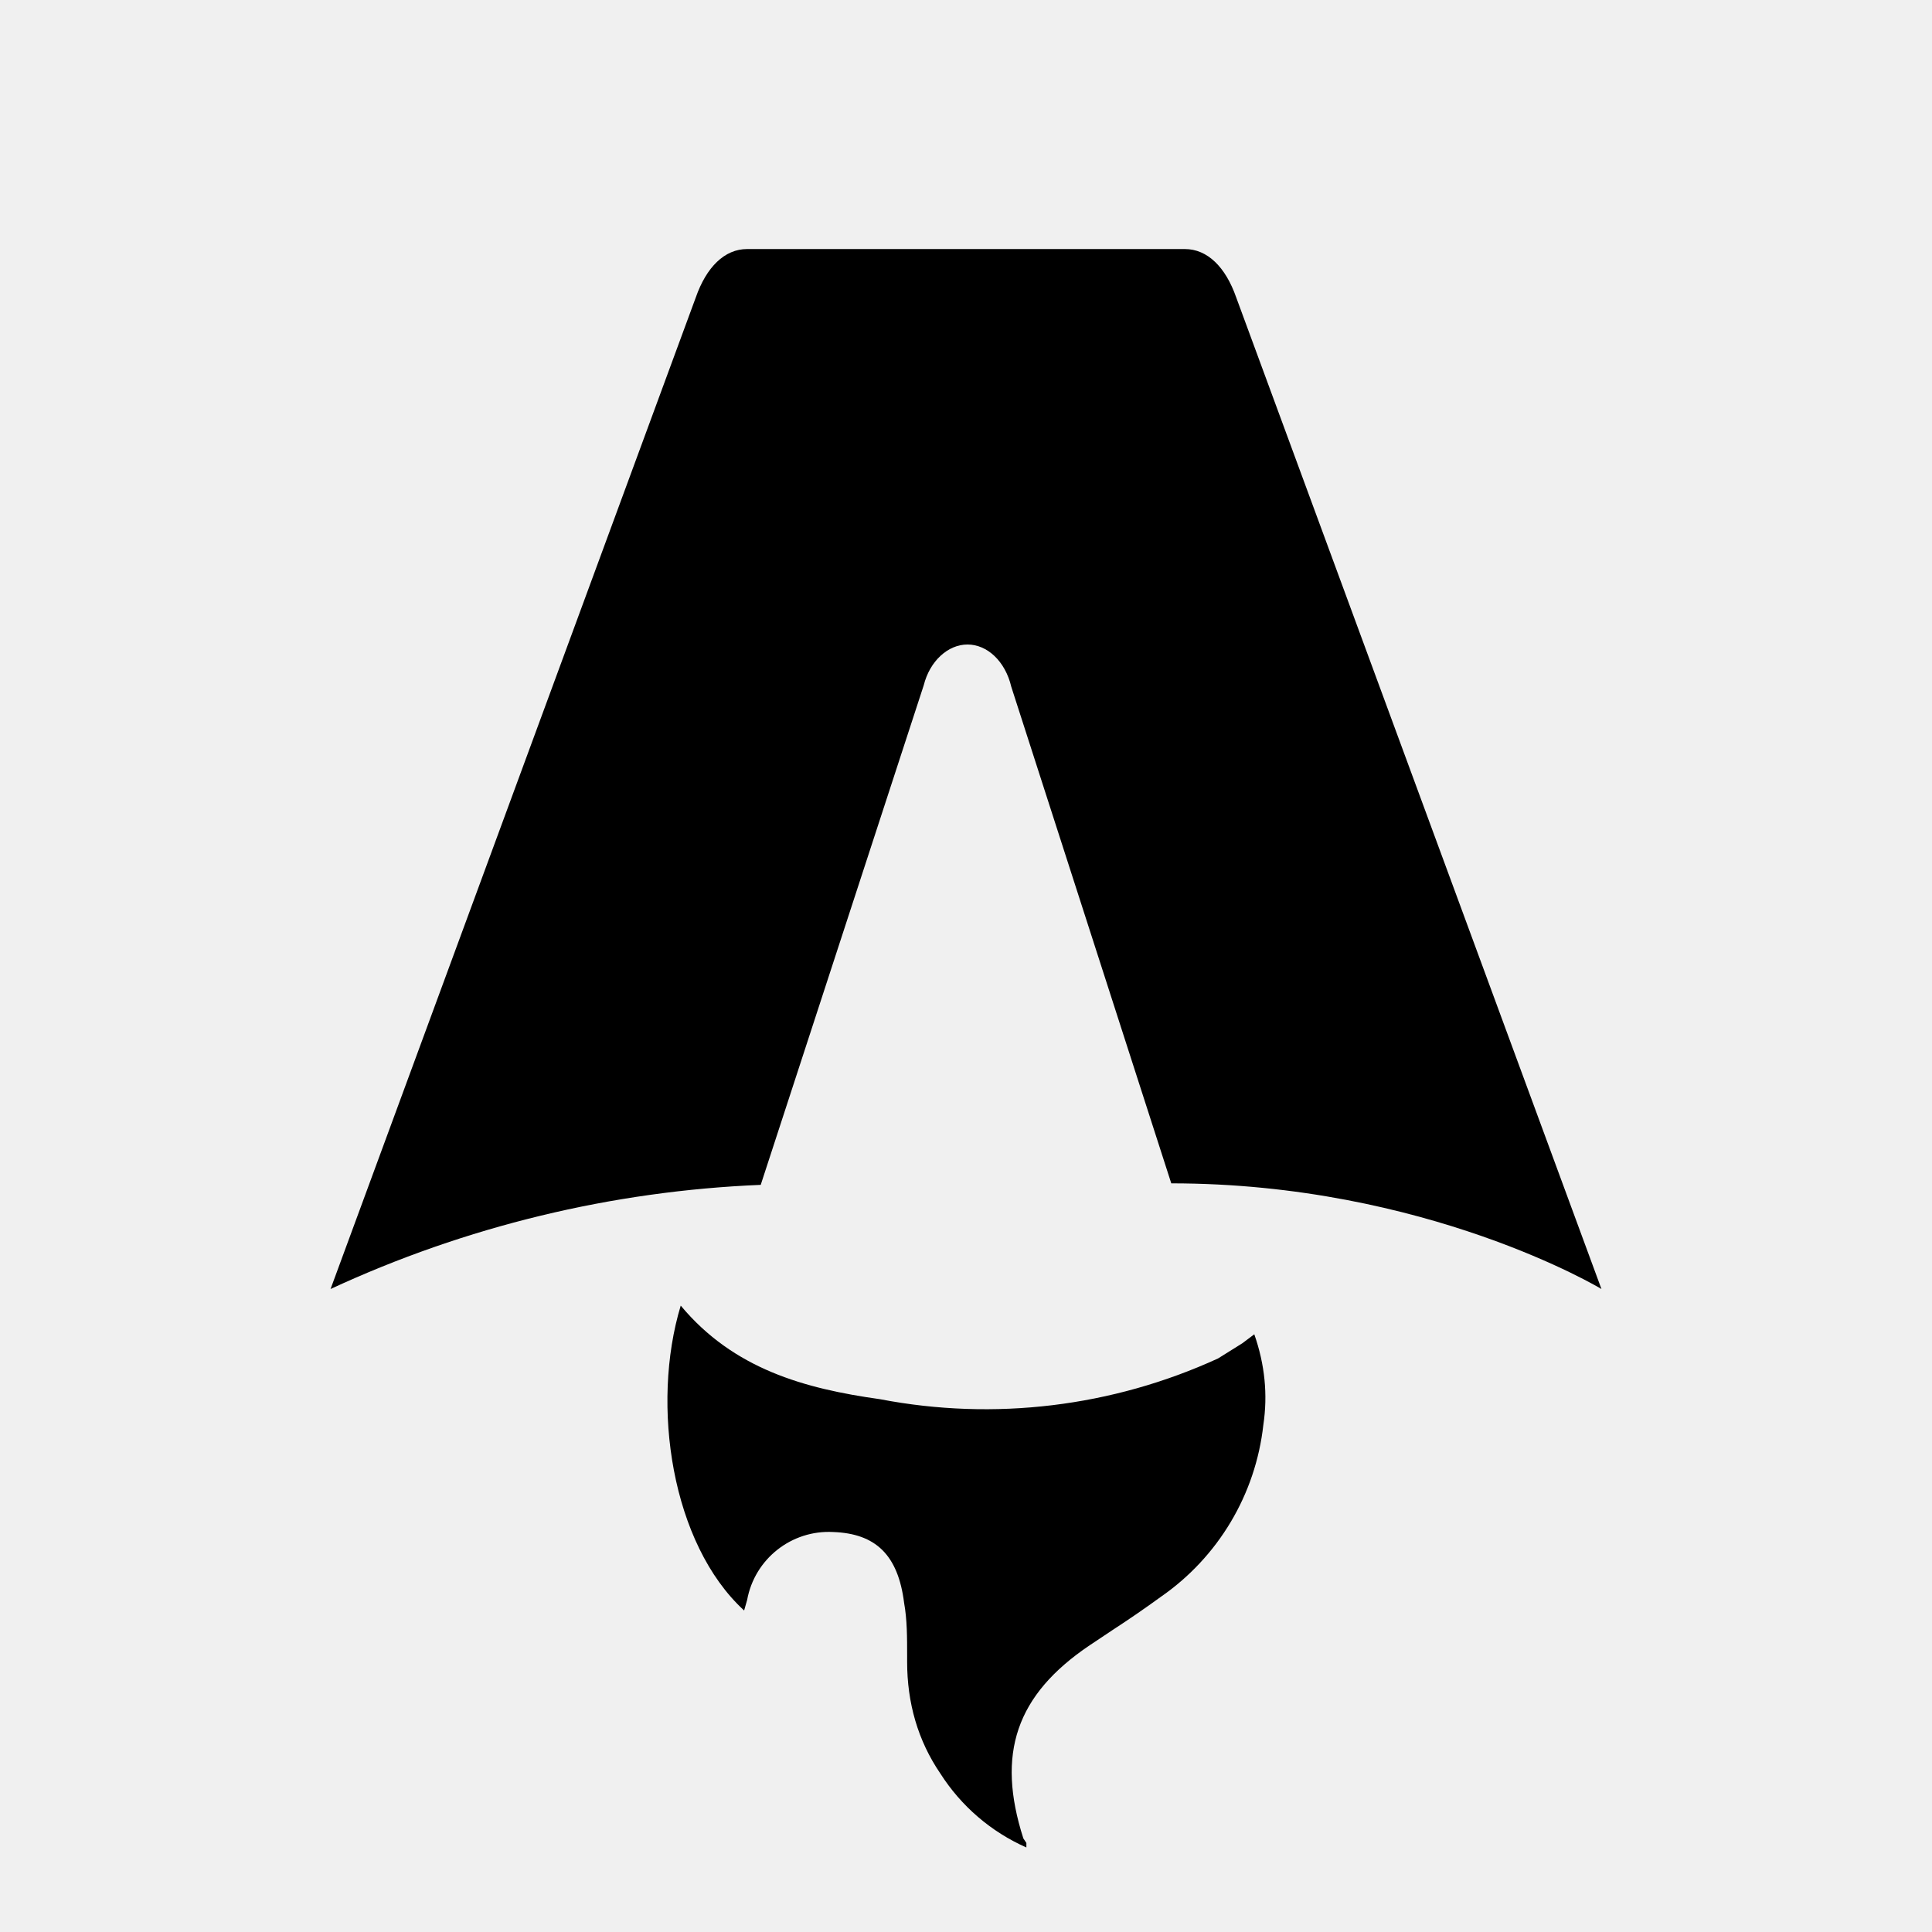
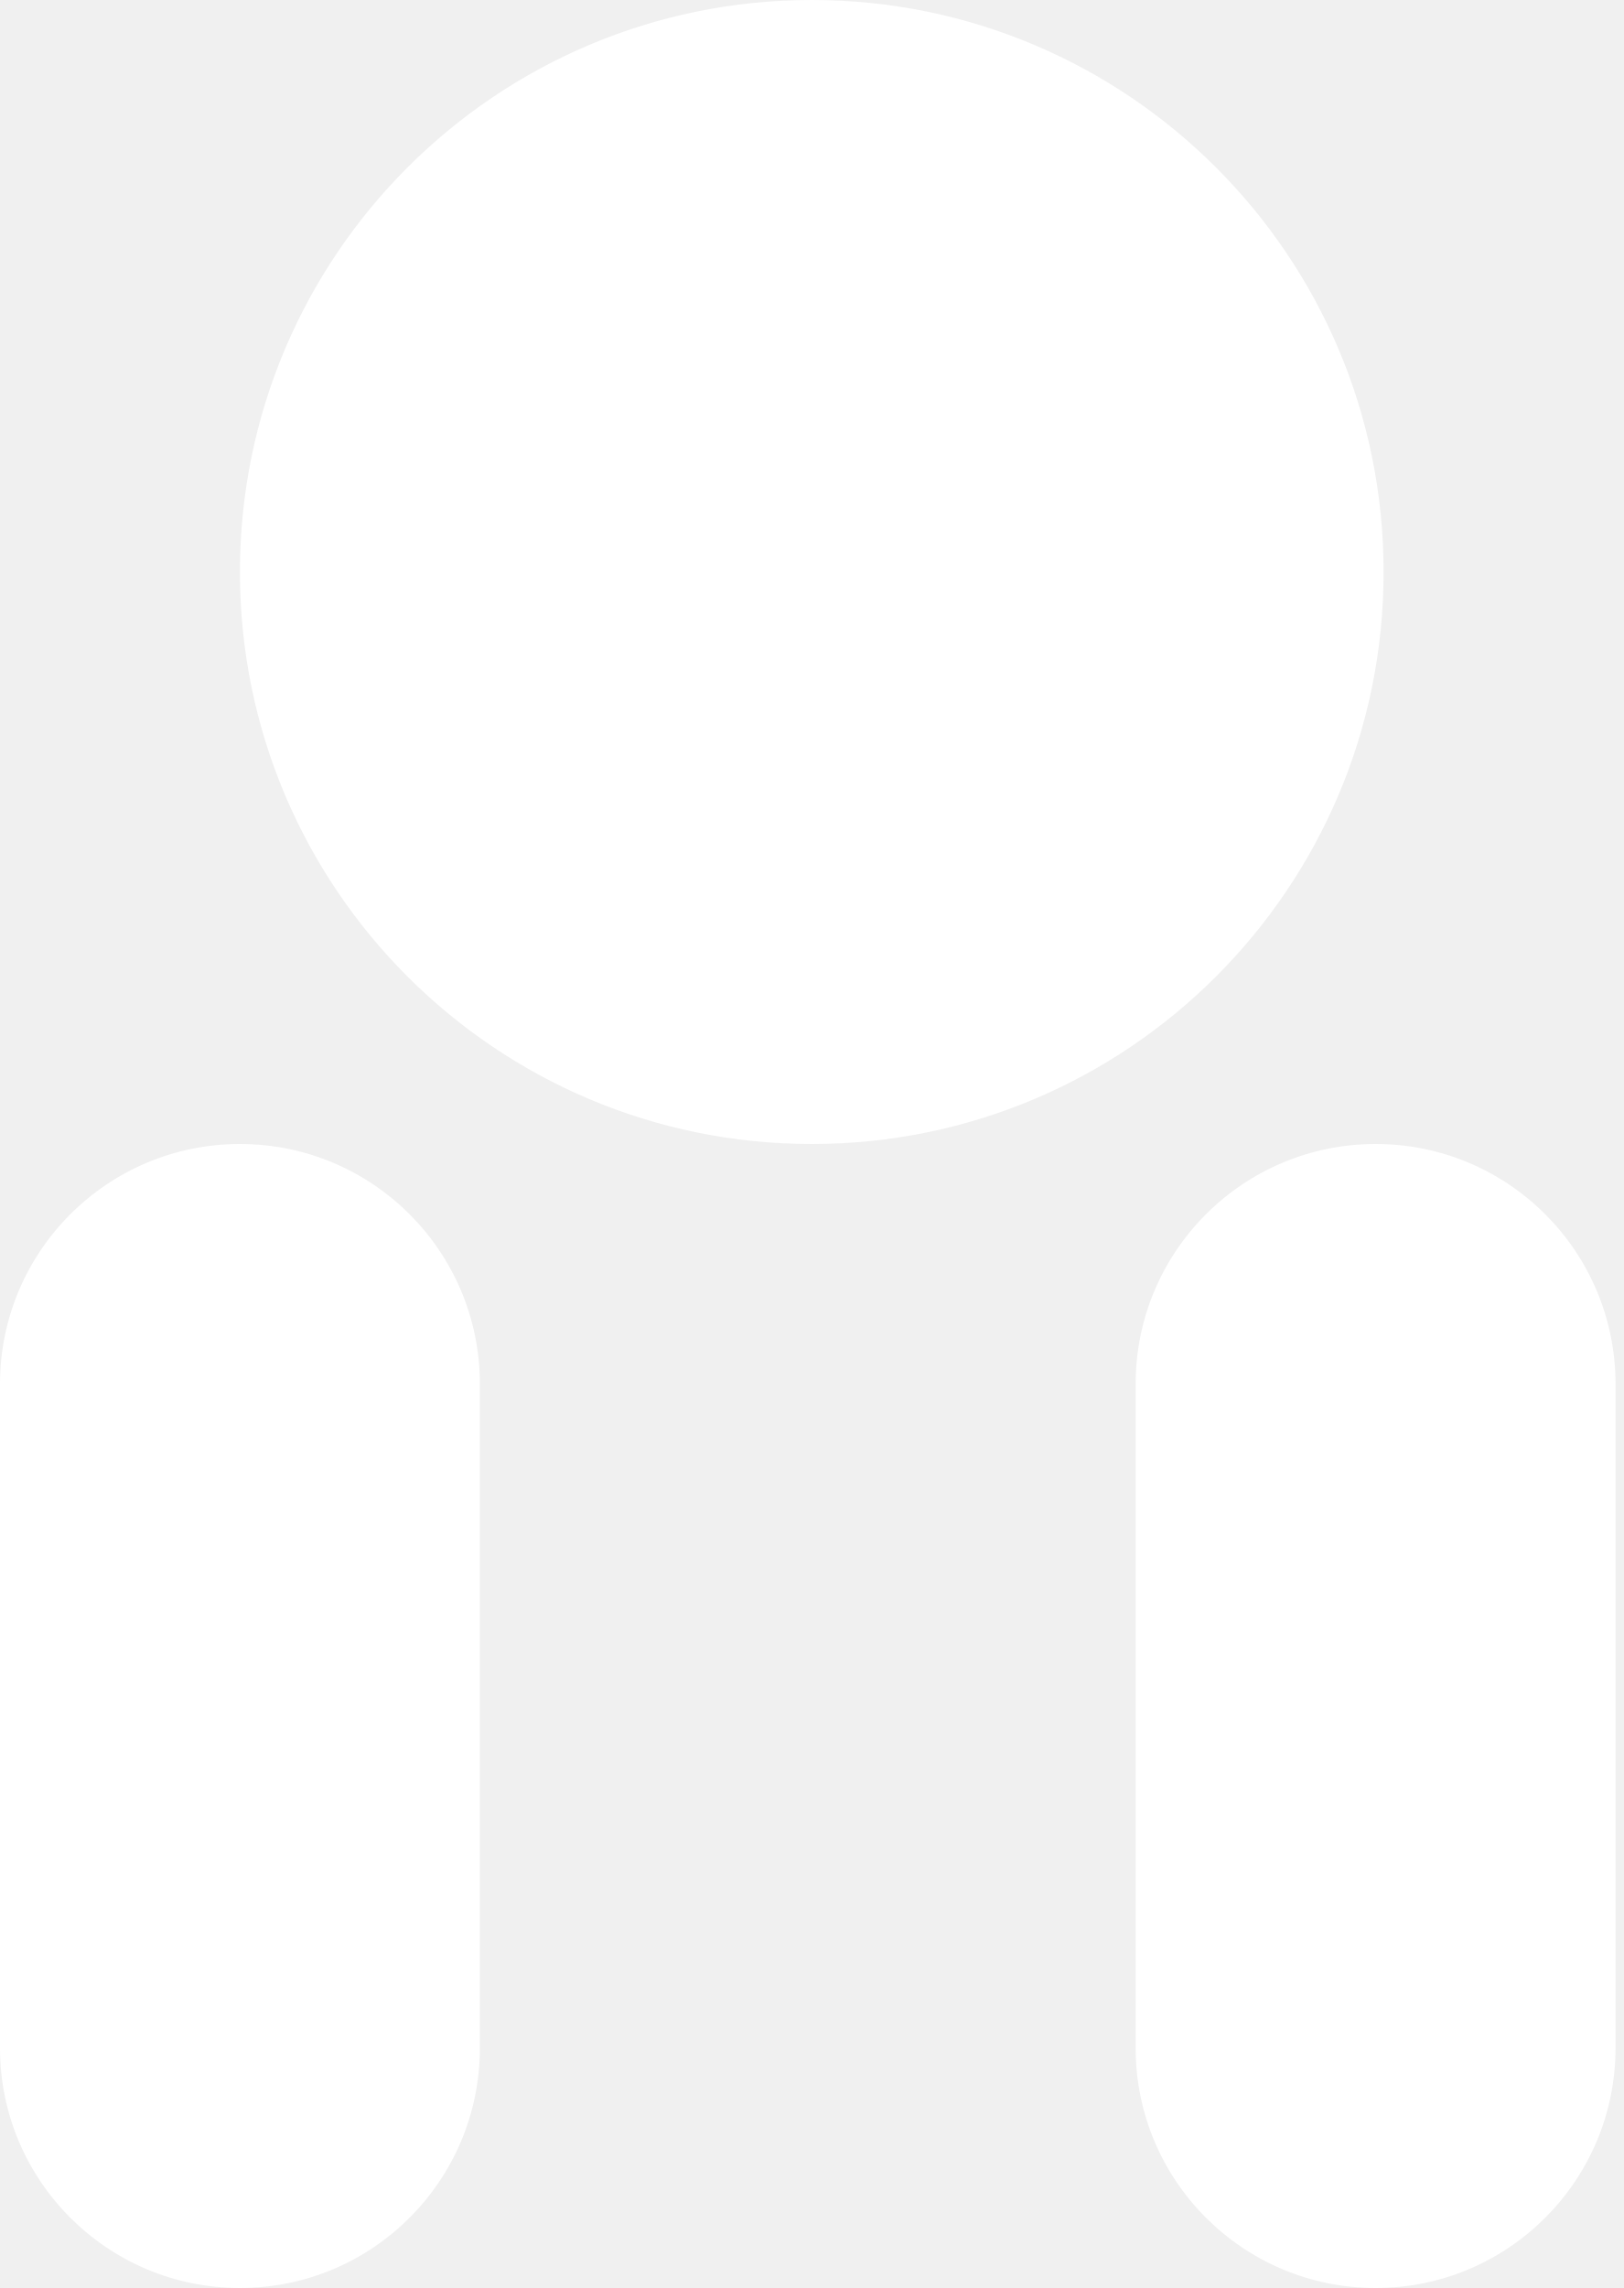
- <svg xmlns="http://www.w3.org/2000/svg" fill="none" viewBox="0 0 128 128">
-   <path d="M50.4 78.5a75.1 75.1 0 0 0-28.5 6.9l24.2-65.7c.7-2 1.9-3.2 3.4-3.2h29c1.5 0 2.7 1.2 3.4 3.2l24.2 65.7s-11.6-7-28.5-7L67 45.5c-.4-1.7-1.6-2.8-2.9-2.8-1.3 0-2.5 1.1-2.9 2.7L50.4 78.5Zm-1.1 28.2Zm-4.2-20.2c-2 6.6-.6 15.8 4.2 20.2a17.5 17.5 0 0 1 .2-.7 5.5 5.5 0 0 1 5.7-4.5c2.8.1 4.3 1.5 4.7 4.7.2 1.1.2 2.3.2 3.5v.4c0 2.7.7 5.2 2.2 7.4a13 13 0 0 0 5.7 4.9v-.3l-.2-.3c-1.8-5.6-.5-9.5 4.4-12.8l1.5-1a73 73 0 0 0 3.2-2.2 16 16 0 0 0 6.8-11.4c.3-2 .1-4-.6-6l-.8.6-1.6 1a37 37 0 0 1-22.4 2.7c-5-.7-9.7-2-13.2-6.2Z" />
-   <style>
-         path { fill: #000; }
-         @media (prefers-color-scheme: dark) {
-             path { fill: #FFF; }
-         }
-     </style>
+ <svg xmlns="http://www.w3.org/2000/svg" width="154" height="217" viewBox="0 0 154 217" fill="none">
+   <circle cx="77.012" cy="54.25" r="54.25" fill="white" />
+   <rect y="108.5" width="45.525" height="108.5" rx="22.762" fill="white" />
+   <rect x="107.741" y="108.5" width="45.525" height="108.5" rx="22.762" fill="white" />
</svg>
